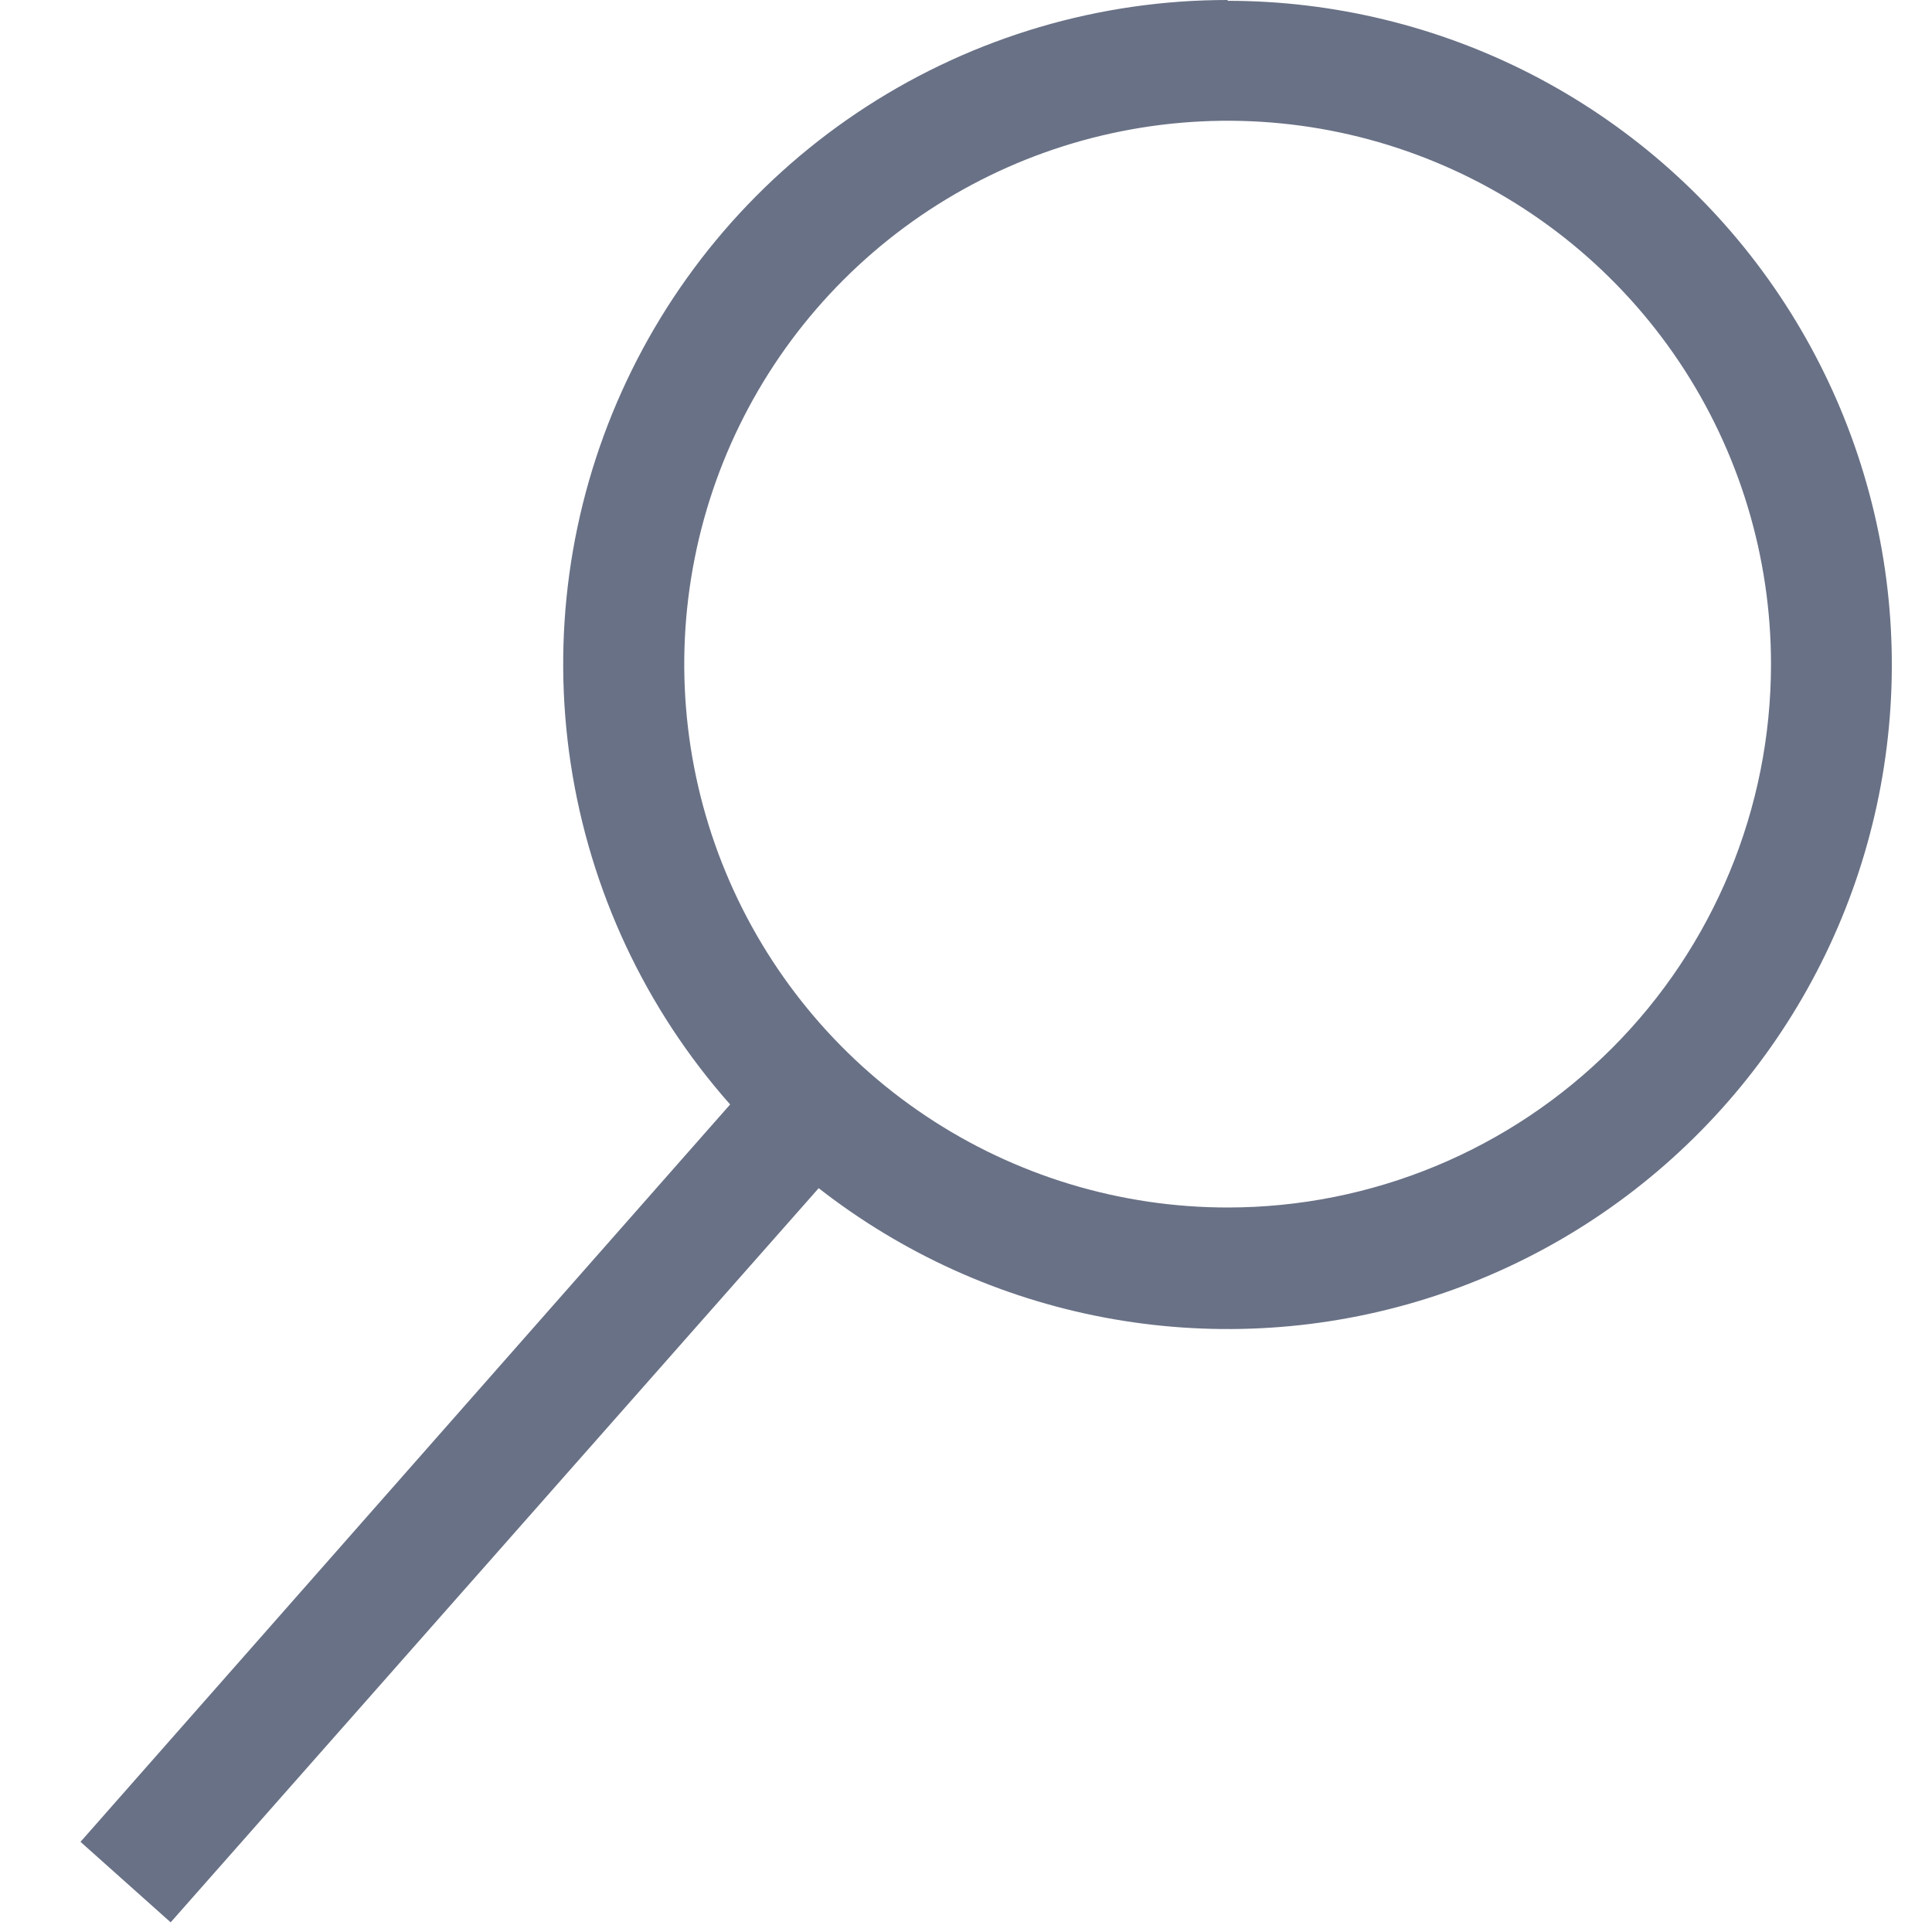
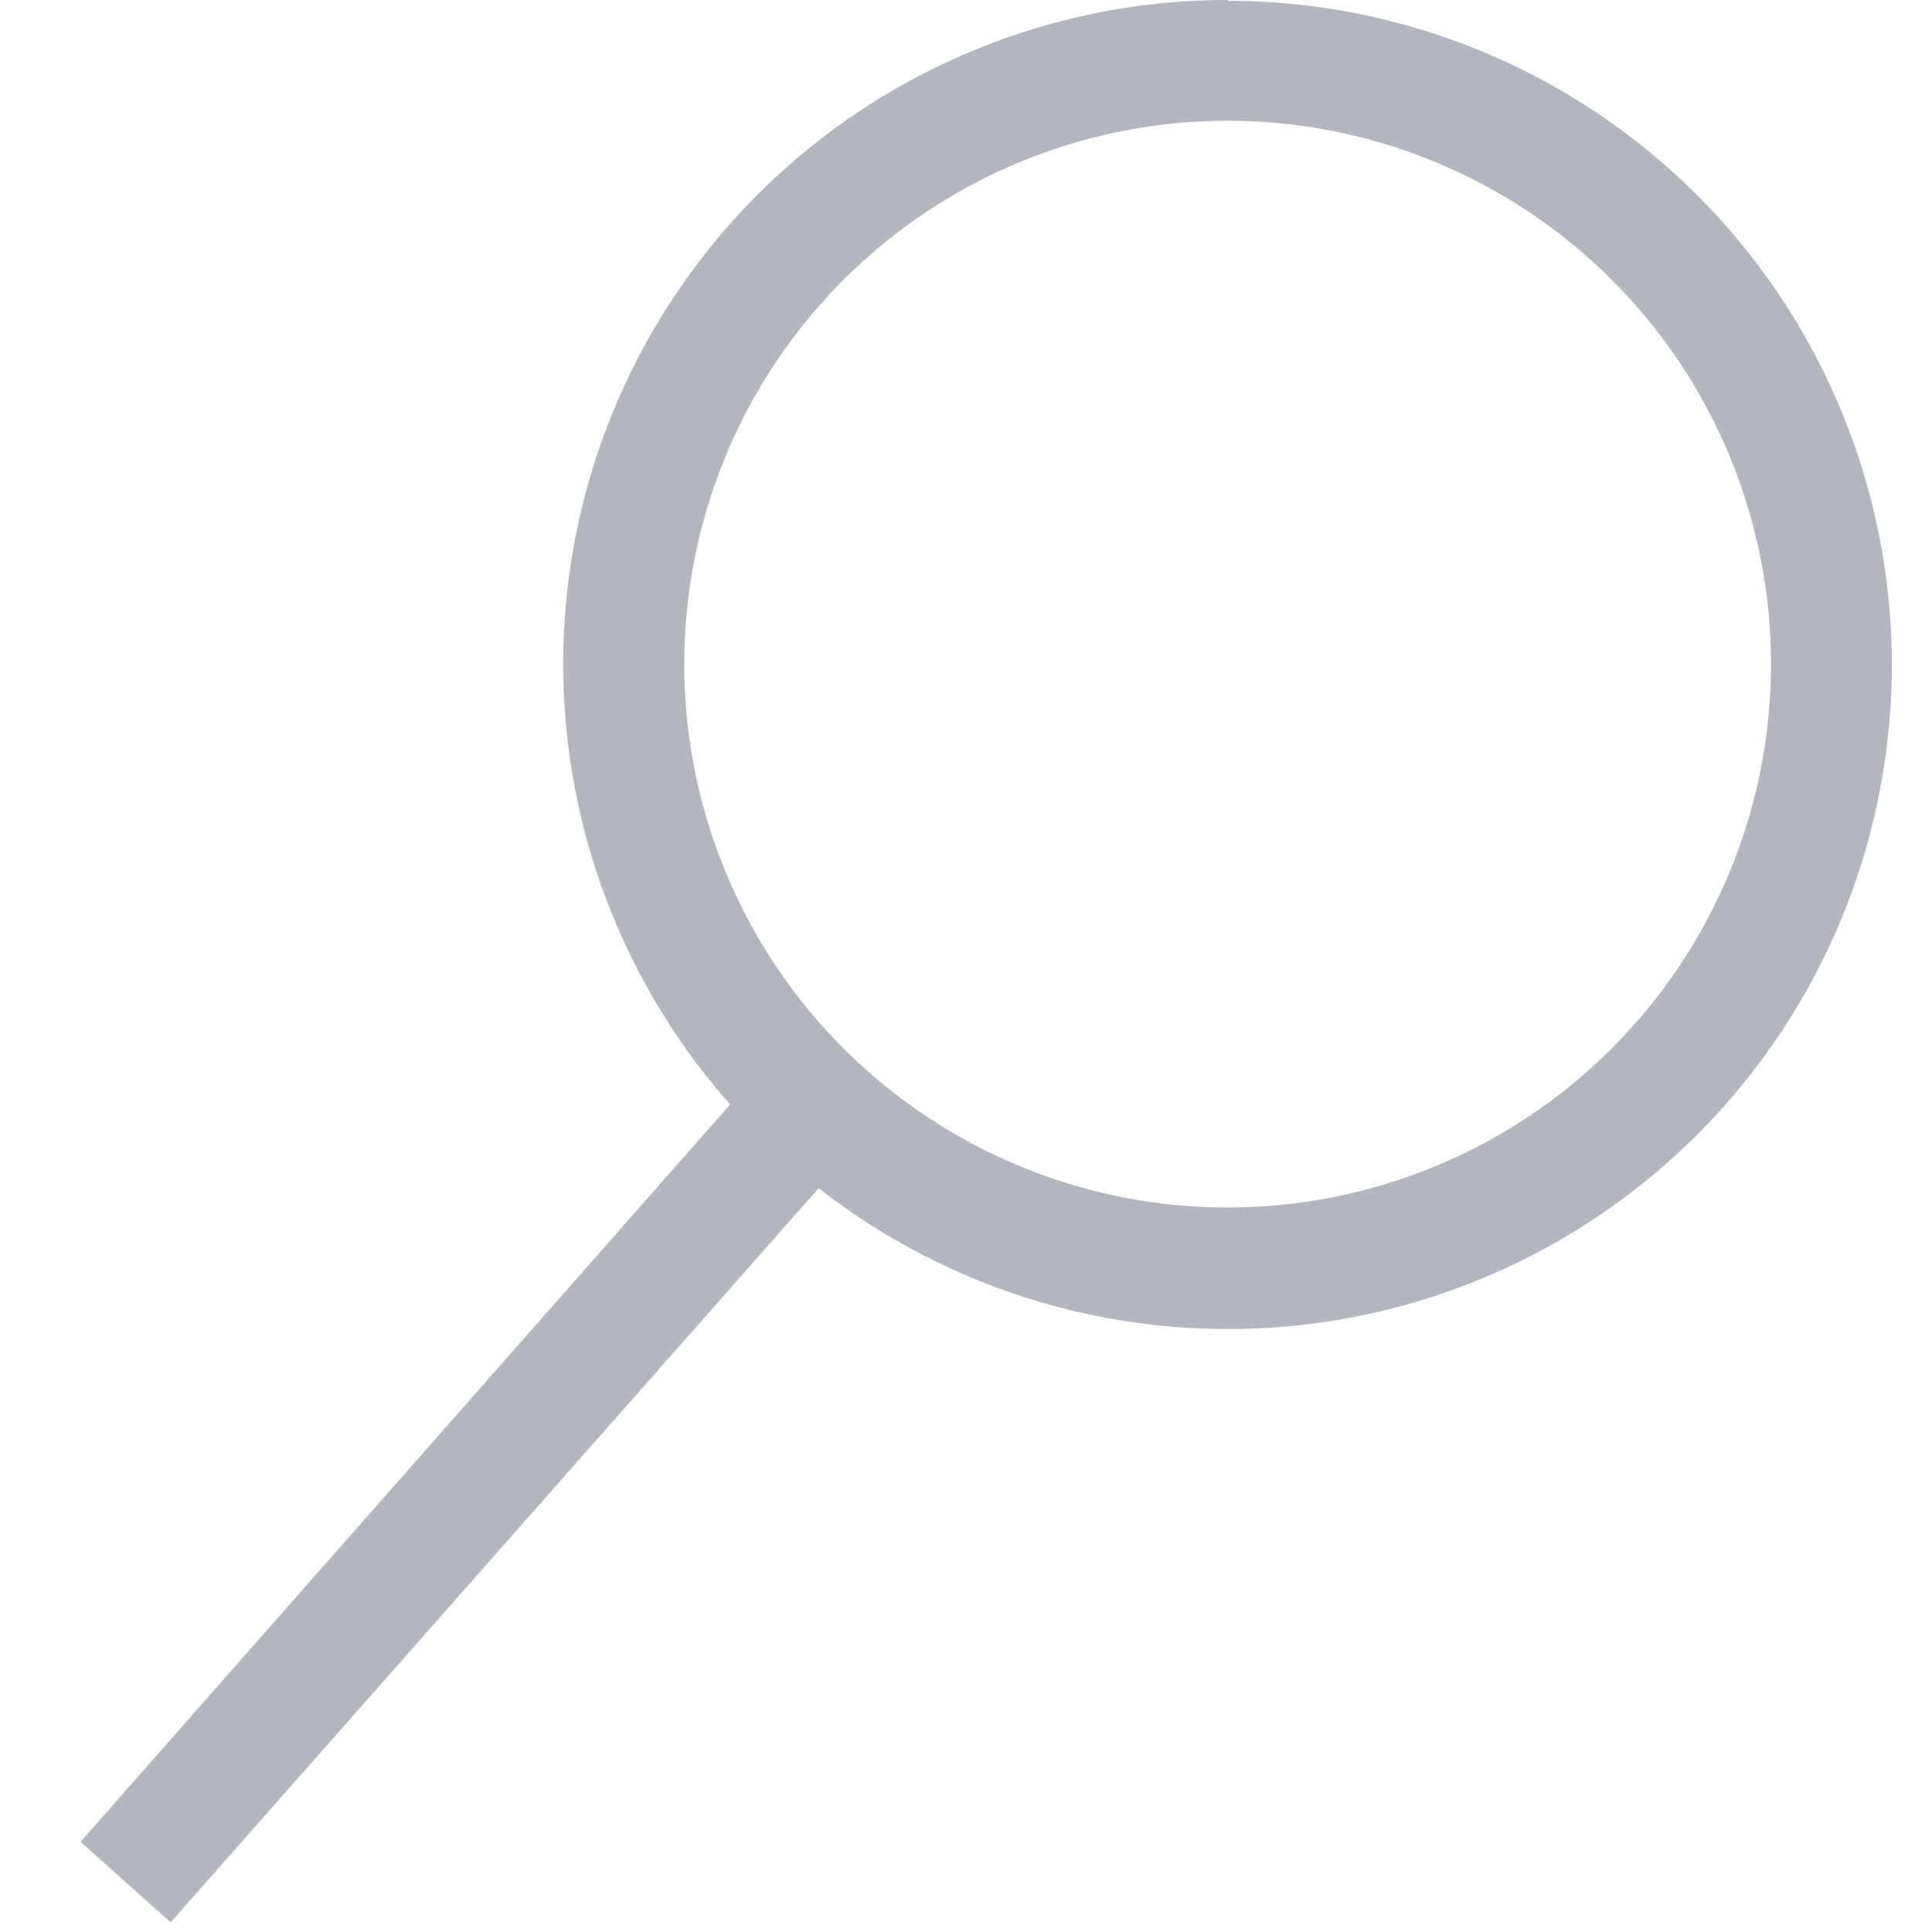
<svg xmlns="http://www.w3.org/2000/svg" width="24" height="24" viewBox="0 0 24 24" fill="none">
-   <path d="M15.25 1.02546e-06C13.661 -0.001 12.105 0.458 10.77 1.32C9.434 2.183 8.377 3.412 7.724 4.862C7.071 6.311 6.851 7.918 7.09 9.489C7.329 11.061 8.016 12.53 9.07 13.72L1 22.88L2.12 23.88L10.17 14.76C11.206 15.569 12.419 16.12 13.711 16.365C15.002 16.61 16.333 16.544 17.593 16.171C18.853 15.798 20.006 15.129 20.955 14.22C21.905 13.311 22.623 12.189 23.051 10.947C23.479 9.704 23.604 8.377 23.416 7.076C23.227 5.776 22.73 4.539 21.967 3.469C21.204 2.399 20.196 1.527 19.028 0.925C17.86 0.324 16.564 0.01 15.25 0.01V1.02546e-06ZM15.25 15C13.915 15 12.61 14.604 11.5 13.862C10.39 13.121 9.525 12.066 9.014 10.833C8.503 9.6 8.369 8.242 8.63 6.933C8.89 5.624 9.533 4.421 10.477 3.477C11.421 2.533 12.624 1.89 13.933 1.63C15.243 1.369 16.6 1.503 17.833 2.014C19.067 2.525 20.121 3.39 20.863 4.5C21.604 5.61 22 6.915 22 8.25C22 10.04 21.289 11.757 20.023 13.023C18.757 14.289 17.041 15 15.25 15Z" fill="#697186" />
+   <path d="M15.25 1.02546e-06C13.661 -0.001 12.105 0.458 10.77 1.32C9.434 2.183 8.377 3.412 7.724 4.862C7.071 6.311 6.851 7.918 7.09 9.489C7.329 11.061 8.016 12.53 9.07 13.72L1 22.88L2.12 23.88L10.17 14.76C11.206 15.569 12.419 16.12 13.711 16.365C15.002 16.61 16.333 16.544 17.593 16.171C18.853 15.798 20.006 15.129 20.955 14.22C21.905 13.311 22.623 12.189 23.051 10.947C23.479 9.704 23.604 8.377 23.416 7.076C23.227 5.776 22.73 4.539 21.967 3.469C21.204 2.399 20.196 1.527 19.028 0.925C17.86 0.324 16.564 0.01 15.25 0.01V1.02546e-06ZM15.25 15C13.915 15 12.61 14.604 11.5 13.862C10.39 13.121 9.525 12.066 9.014 10.833C8.503 9.6 8.369 8.242 8.63 6.933C8.89 5.624 9.533 4.421 10.477 3.477C11.421 2.533 12.624 1.89 13.933 1.63C15.243 1.369 16.6 1.503 17.833 2.014C19.067 2.525 20.121 3.39 20.863 4.5C21.604 5.61 22 6.915 22 8.25C22 10.04 21.289 11.757 20.023 13.023C18.757 14.289 17.041 15 15.25 15Z" fill="#b3b6bf" />
</svg>
